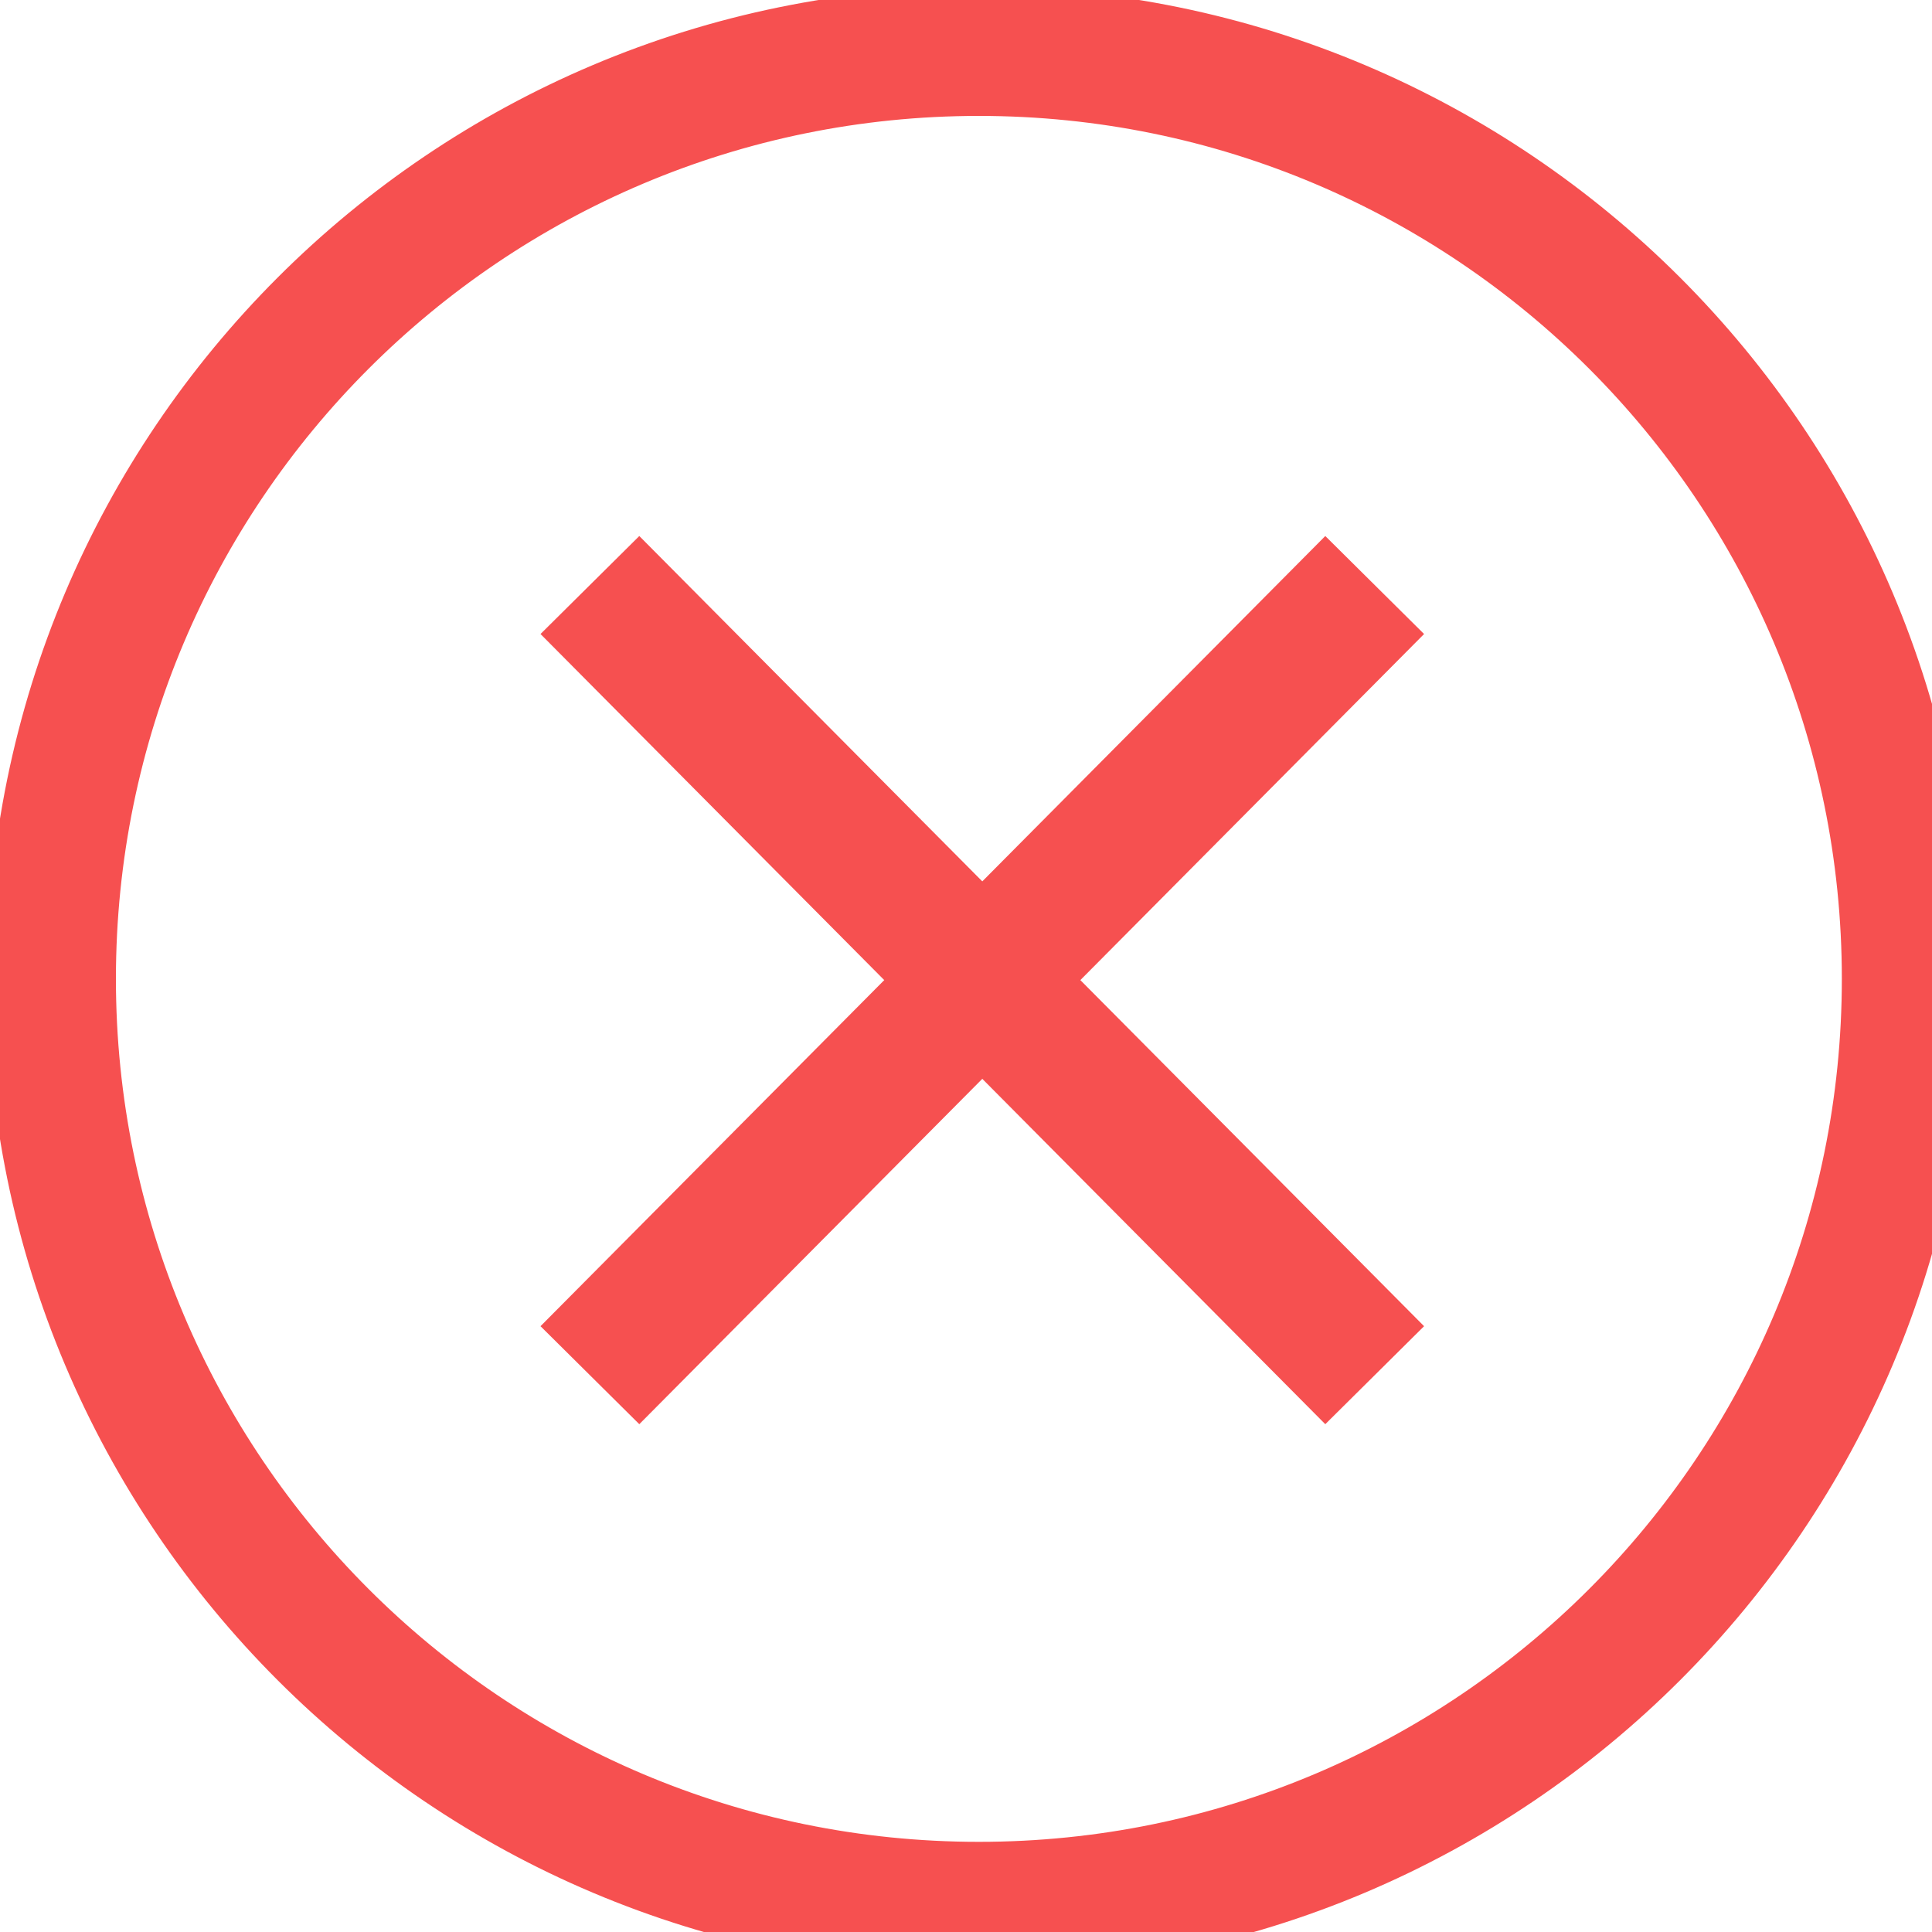
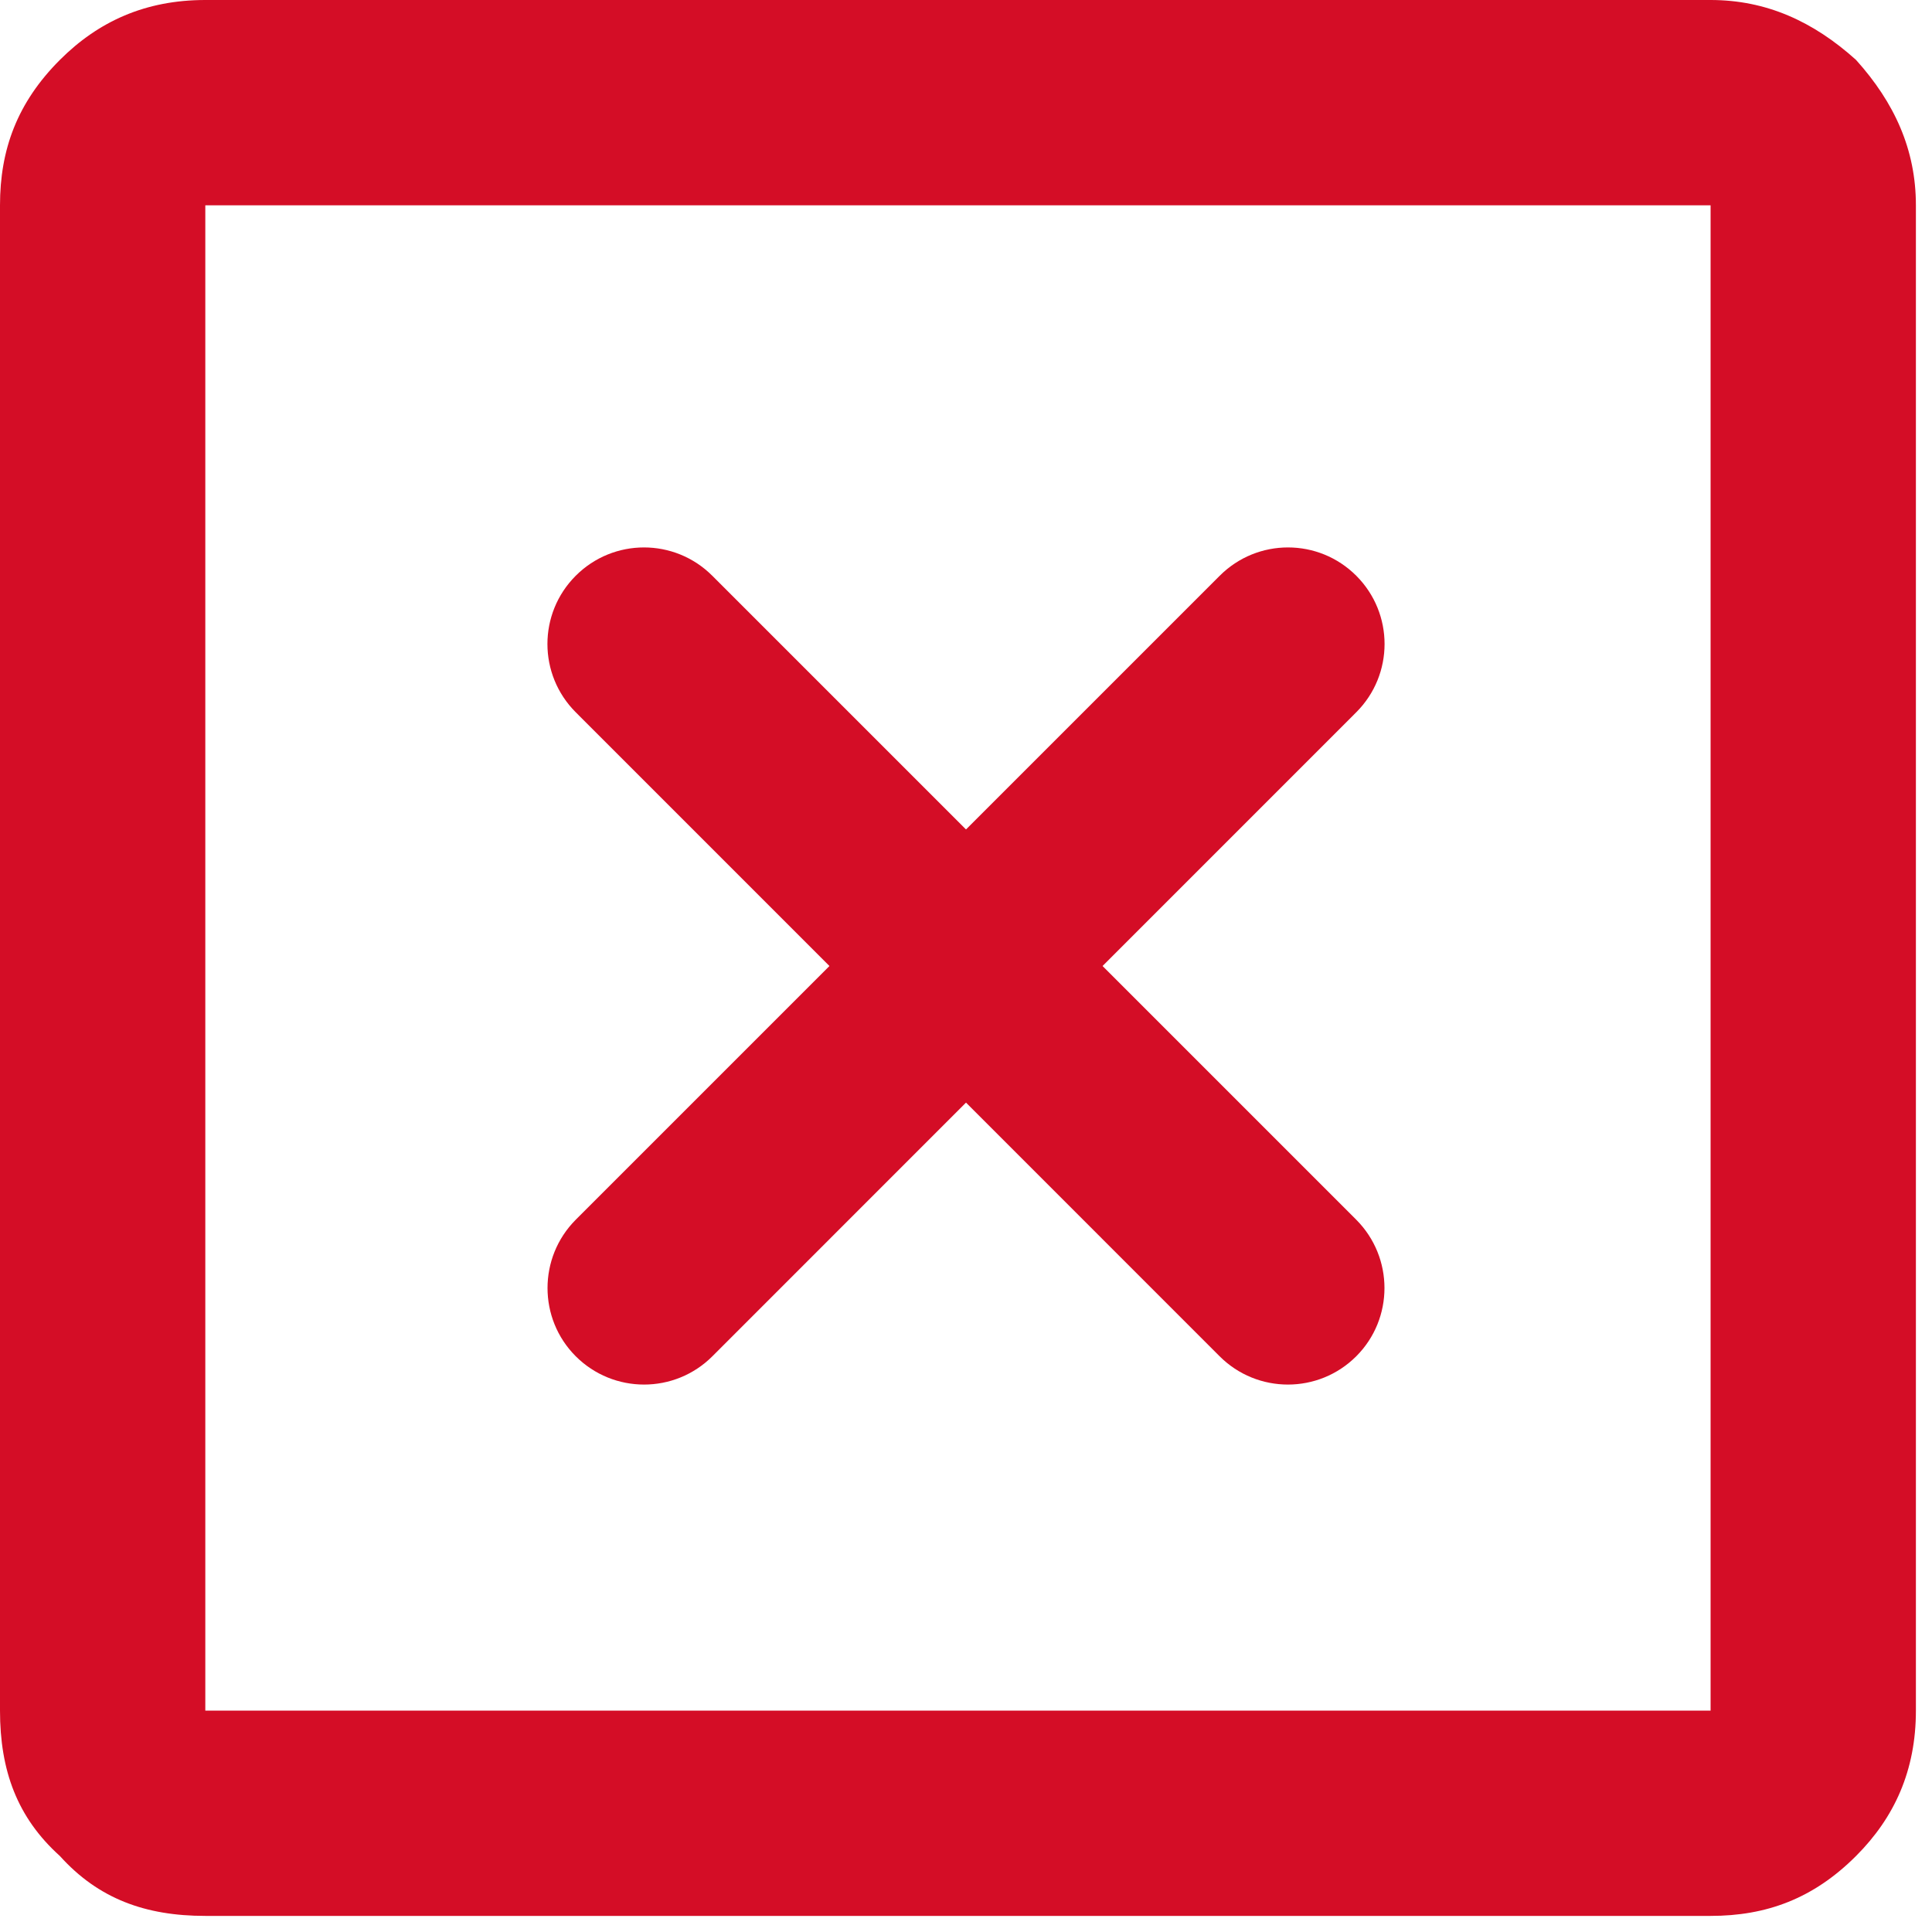
- <svg xmlns="http://www.w3.org/2000/svg" width="15" height="15" viewBox="0 0 15 15">
-   <g fill="none" fill-rule="evenodd">
-     <g fill="#F65050" fill-rule="nonzero" stroke="#F65050" stroke-width=".2">
-       <path d="M4.338 4.923l.625-.62 5.952 5.993-.625.62z" />
-       <path d="M10.29 4.303l.625.62-5.952 5.993-.625-.62 5.952-5.993zm.625.62l-5.952 5.993-.625-.62 5.952-5.993.625.62z" />
-       <path d="M7.6 14.4A6.8 6.8 0 1 0 7.6.8a6.8 6.8 0 0 0 0 13.6zm0 .8A7.6 7.6 0 1 1 7.6 0a7.6 7.6 0 0 1 0 15.2z" />
-     </g>
-   </g>
+ <svg xmlns="http://www.w3.org/2000/svg" width="15" height="15" viewBox="0 0 15 15" fill="none">
+   <path d="M13.281 0C13.713 0 14.078 0.166 14.41 0.465C14.709 0.797 14.875 1.162 14.875 1.594V13.281C14.875 13.746 14.709 14.111 14.41 14.41C14.078 14.742 13.713 14.875 13.281 14.875H1.594C1.129 14.875 0.764 14.742 0.465 14.41C0.133 14.111 0 13.746 0 13.281V1.594C0 1.162 0.133 0.797 0.465 0.465C0.764 0.166 1.129 0 1.594 0H13.281ZM13.281 13.281V1.594H1.594V13.281H13.281Z" fill="#D40D26" />
+   <path d="M5.53 4.47C5.237 4.177 4.763 4.177 4.47 4.47C4.177 4.763 4.177 5.237 4.47 5.53L5.53 4.47ZM9.469 10.53C9.762 10.823 10.237 10.823 10.53 10.53C10.822 10.238 10.822 9.763 10.53 9.47L9.469 10.53ZM4.47 5.53L9.469 10.53L10.53 9.47L5.53 4.47L4.47 5.53Z" fill="#D40D26" />
+   <path d="M10.53 5.53C10.823 5.237 10.823 4.763 10.53 4.47C10.237 4.177 9.763 4.177 9.47 4.47L10.53 5.53ZM4.47 9.47C4.178 9.763 4.178 10.238 4.47 10.53C4.763 10.823 5.238 10.823 5.531 10.53L4.47 9.47ZM9.47 4.47L4.47 9.47L5.531 10.53L10.53 5.53L9.47 4.47Z" fill="#D40D26" />
</svg>
